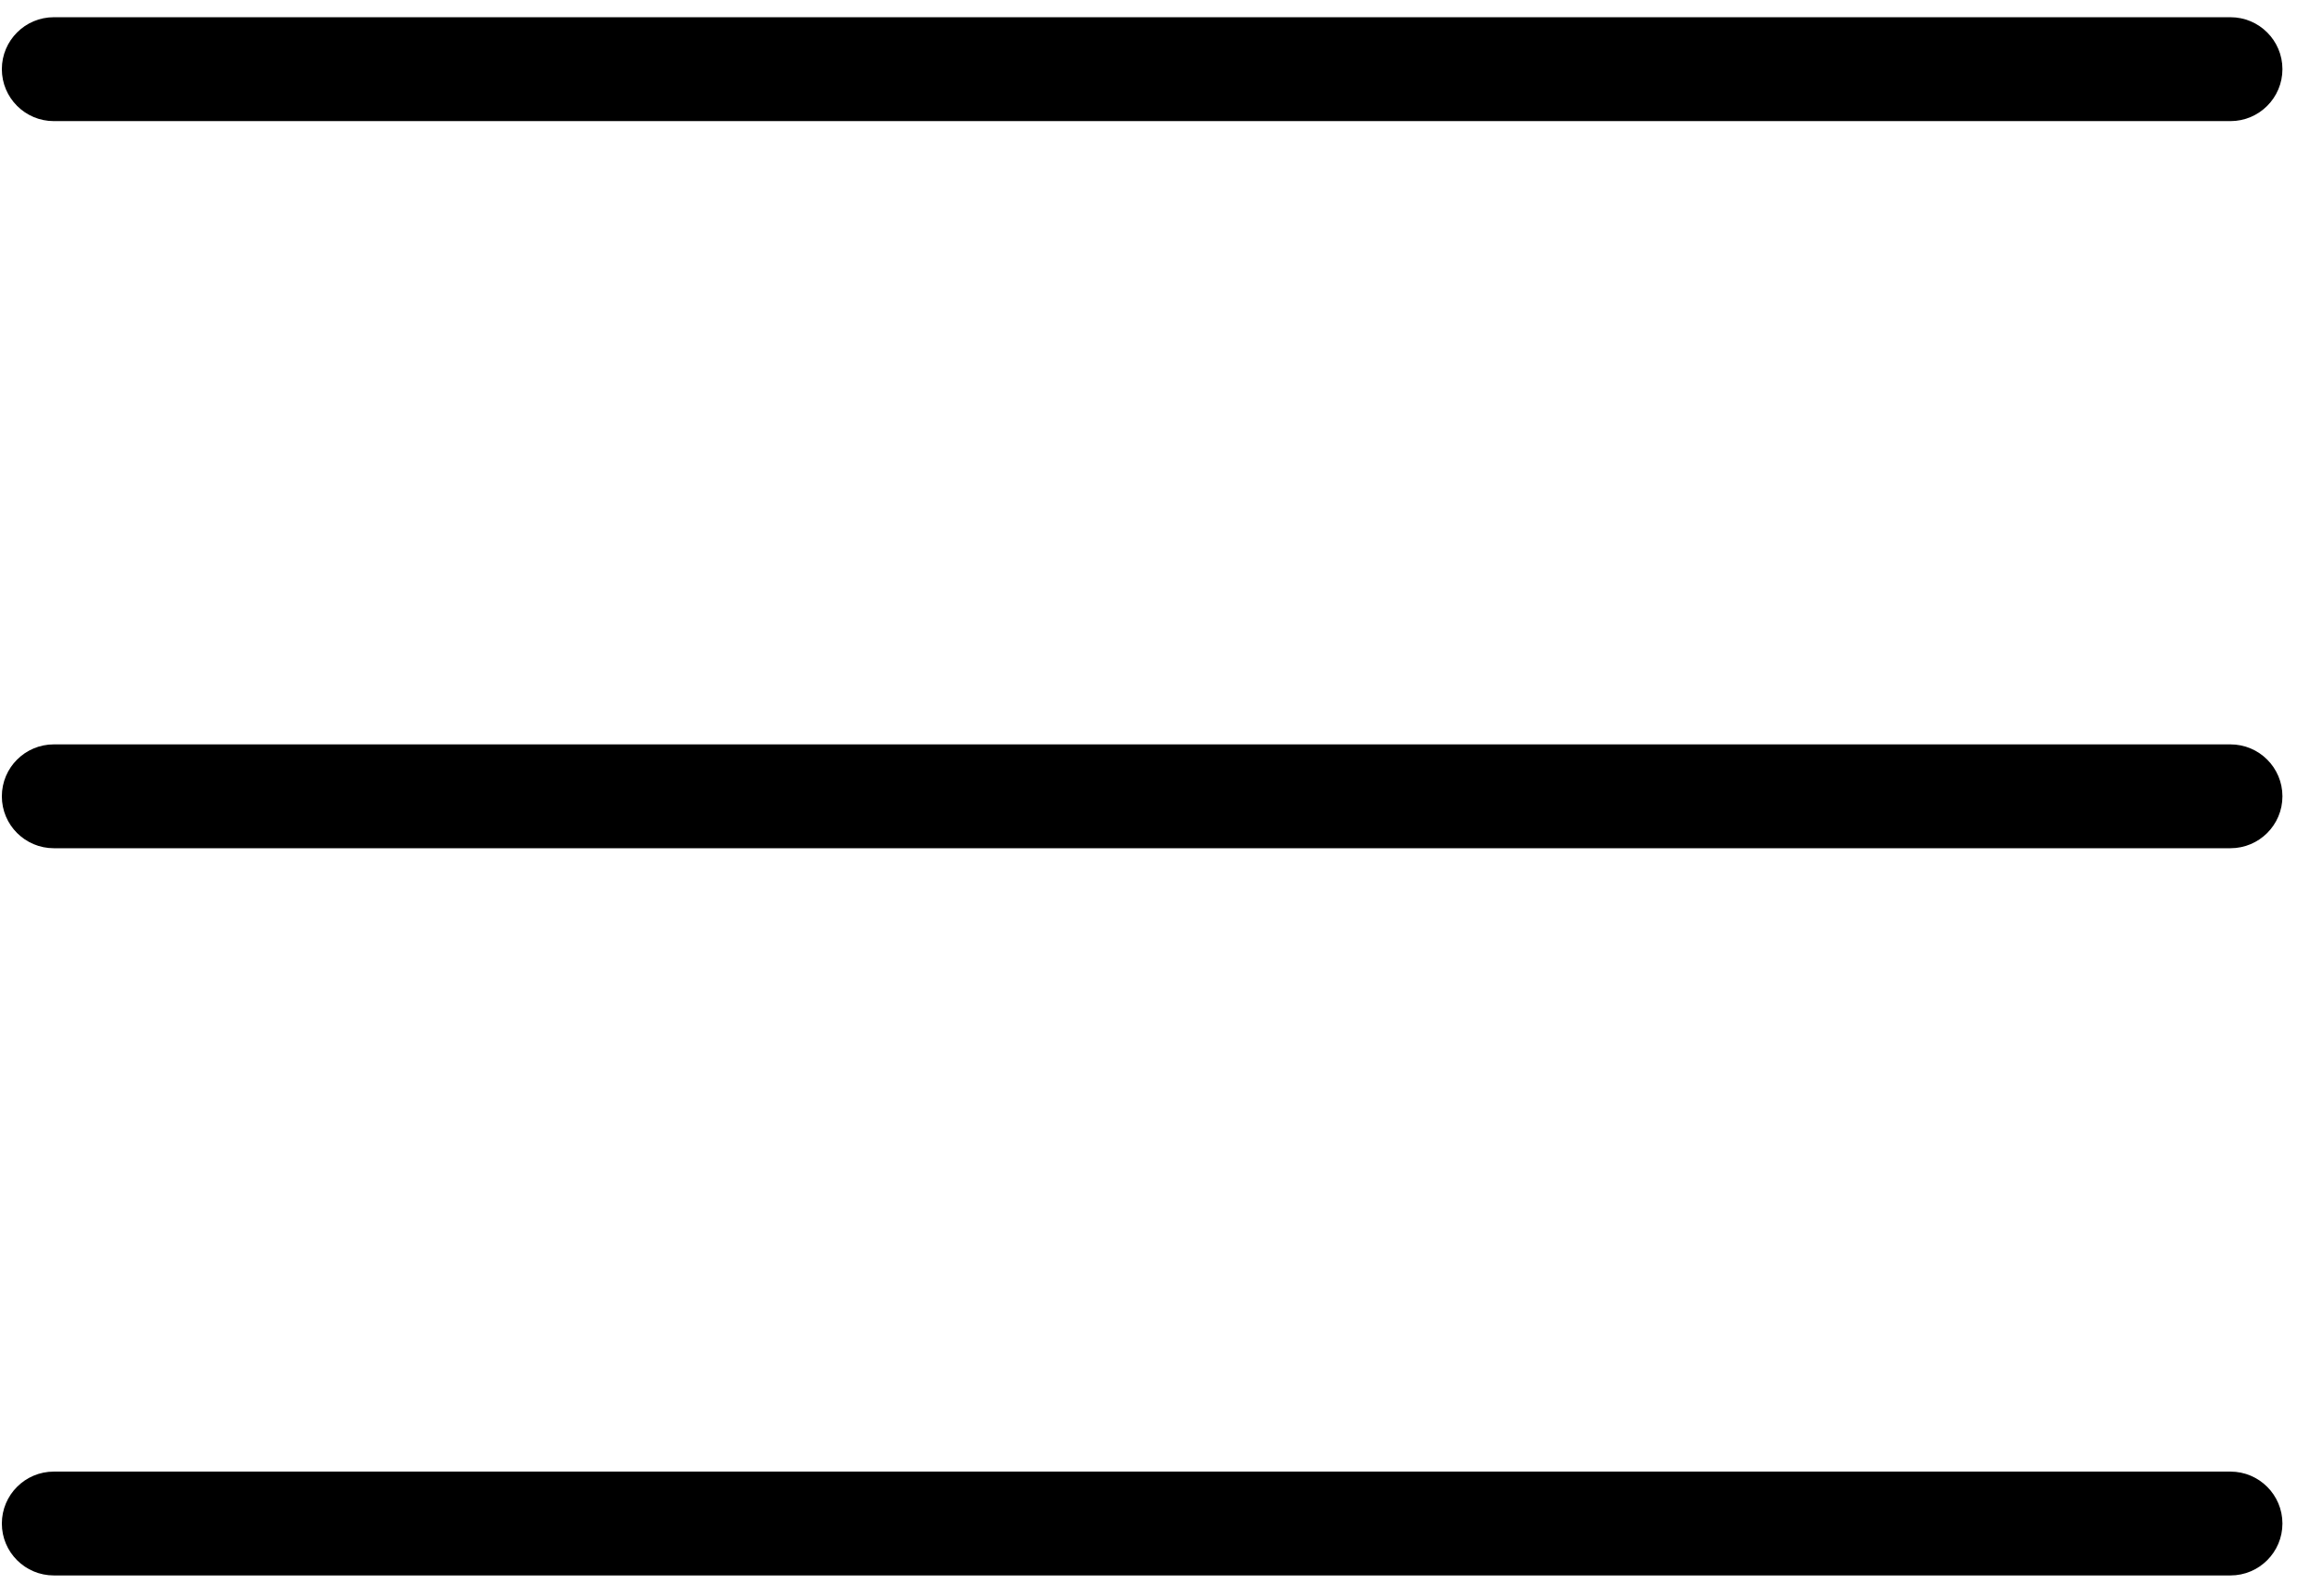
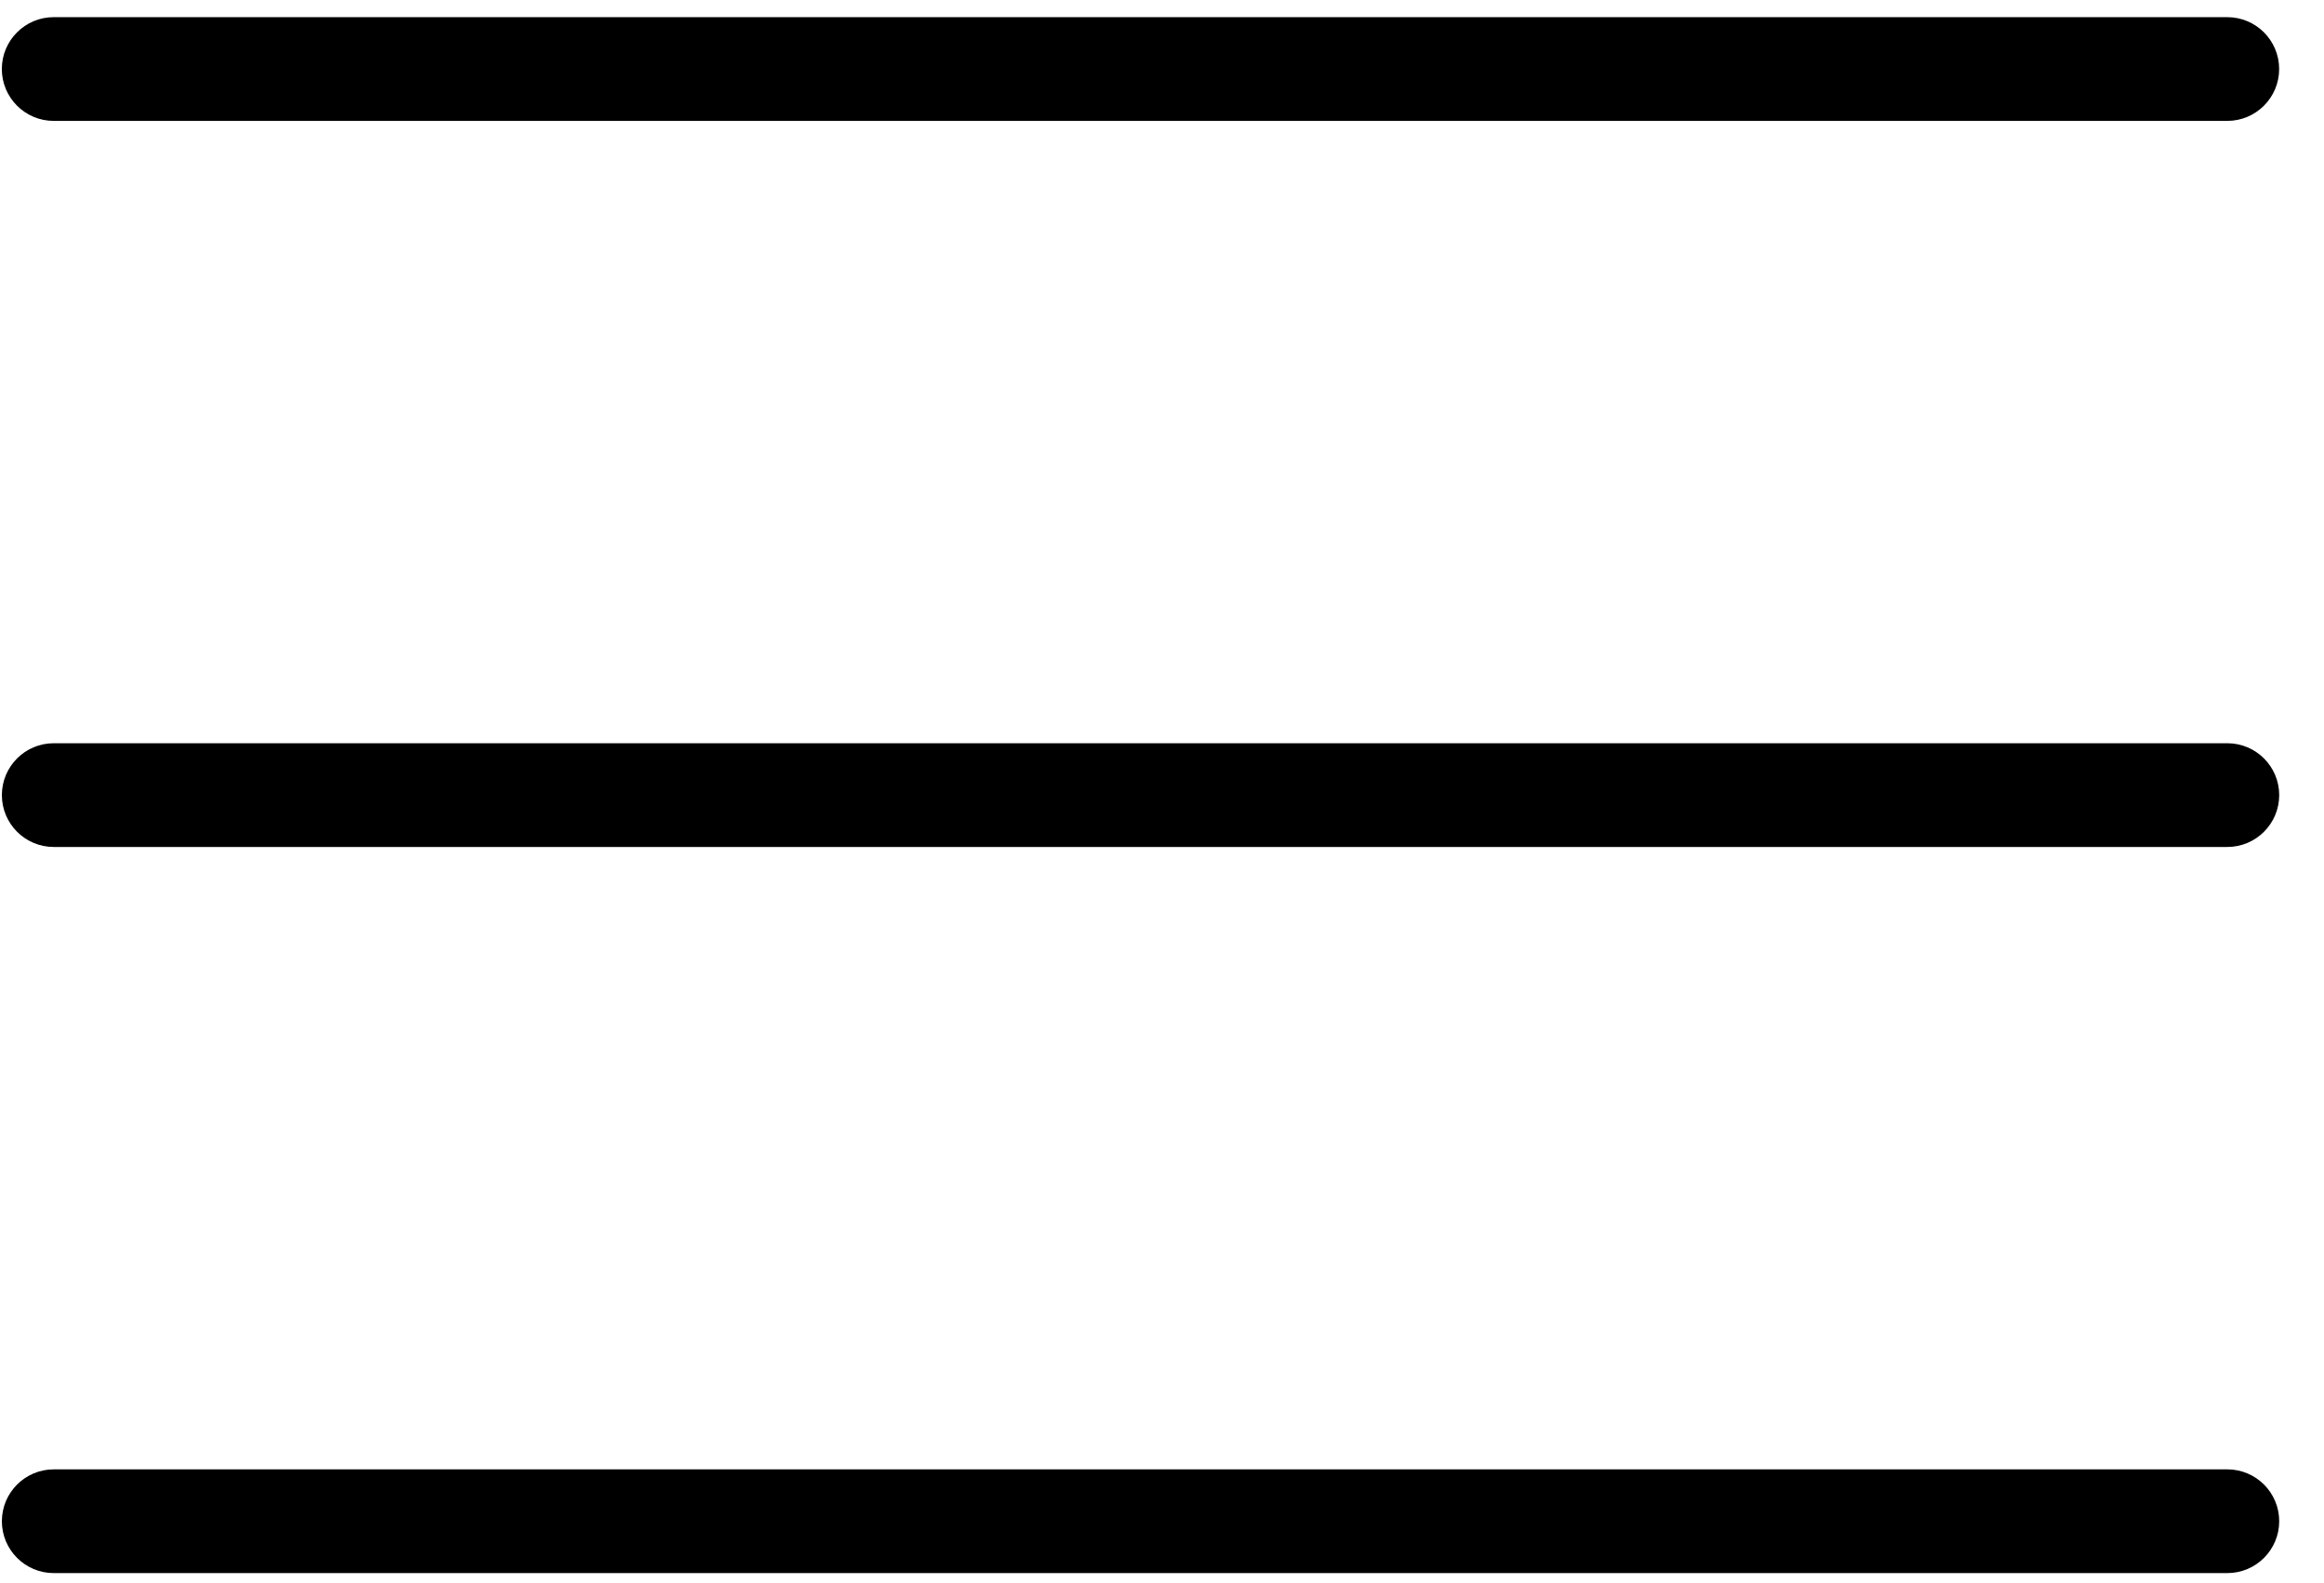
- <svg xmlns="http://www.w3.org/2000/svg" width="44px" height="30px" viewBox="0 0 44 30" version="1.1">
-   <defs />
-   <g id="Mobile-Bottom-Menu-Bar" stroke="none" stroke-width="1" fill="none" fill-rule="evenodd" transform="translate(-556, -31)">
-     <g fill="#000000" fill-rule="nonzero" id="Menu">
-       <g transform="translate(556, 30)">
-         <path d="M42.229,28.861 C42.772,28.861 43.213,29.302 43.213,29.844 C43.213,30.387 42.772,30.827 42.229,30.827 L1.019,30.827 C0.476,30.827 0.035,30.387 0.035,29.844 C0.035,29.302 0.476,28.861 1.019,28.861 L42.229,28.861 Z M1.019,3.293 C0.476,3.293 0.035,2.852 0.035,2.309 C0.035,1.767 0.476,1.326 1.019,1.326 L42.229,1.326 C42.772,1.326 43.213,1.767 43.213,2.309 C43.213,2.852 42.772,3.293 42.229,3.293 L1.019,3.293 Z M42.229,15.093 C42.772,15.093 43.213,15.533 43.213,16.076 C43.213,16.619 42.772,17.059 42.229,17.059 L1.019,17.059 C0.476,17.059 0.035,16.619 0.035,16.076 C0.035,15.533 0.476,15.093 1.019,15.093 L42.229,15.093 Z" id="hamburger" />
-       </g>
-     </g>
-   </g>
+ <svg xmlns="http://www.w3.org/2000/svg" version="1.1" width="47" height="32" viewBox="0 0 47 32">
+   <path d="M45.045 29.718c0.579 0 1.049 0.47 1.049 1.049s-0.47 1.049-1.049 1.049h-43.958c-0.579 0-1.049-0.47-1.049-1.049s0.47-1.049 1.049-1.049h43.958zM1.086 2.445c-0.579 0-1.049-0.47-1.049-1.049s0.47-1.049 1.049-1.049h43.958c0.579 0 1.049 0.47 1.049 1.049s-0.47 1.049-1.049 1.049h-43.958zM45.045 15.032c0.579 0 1.049 0.47 1.049 1.049s-0.47 1.049-1.049 1.049h-43.958c-0.579 0-1.049-0.47-1.049-1.049s0.47-1.049 1.049-1.049h43.958z" />
</svg>
